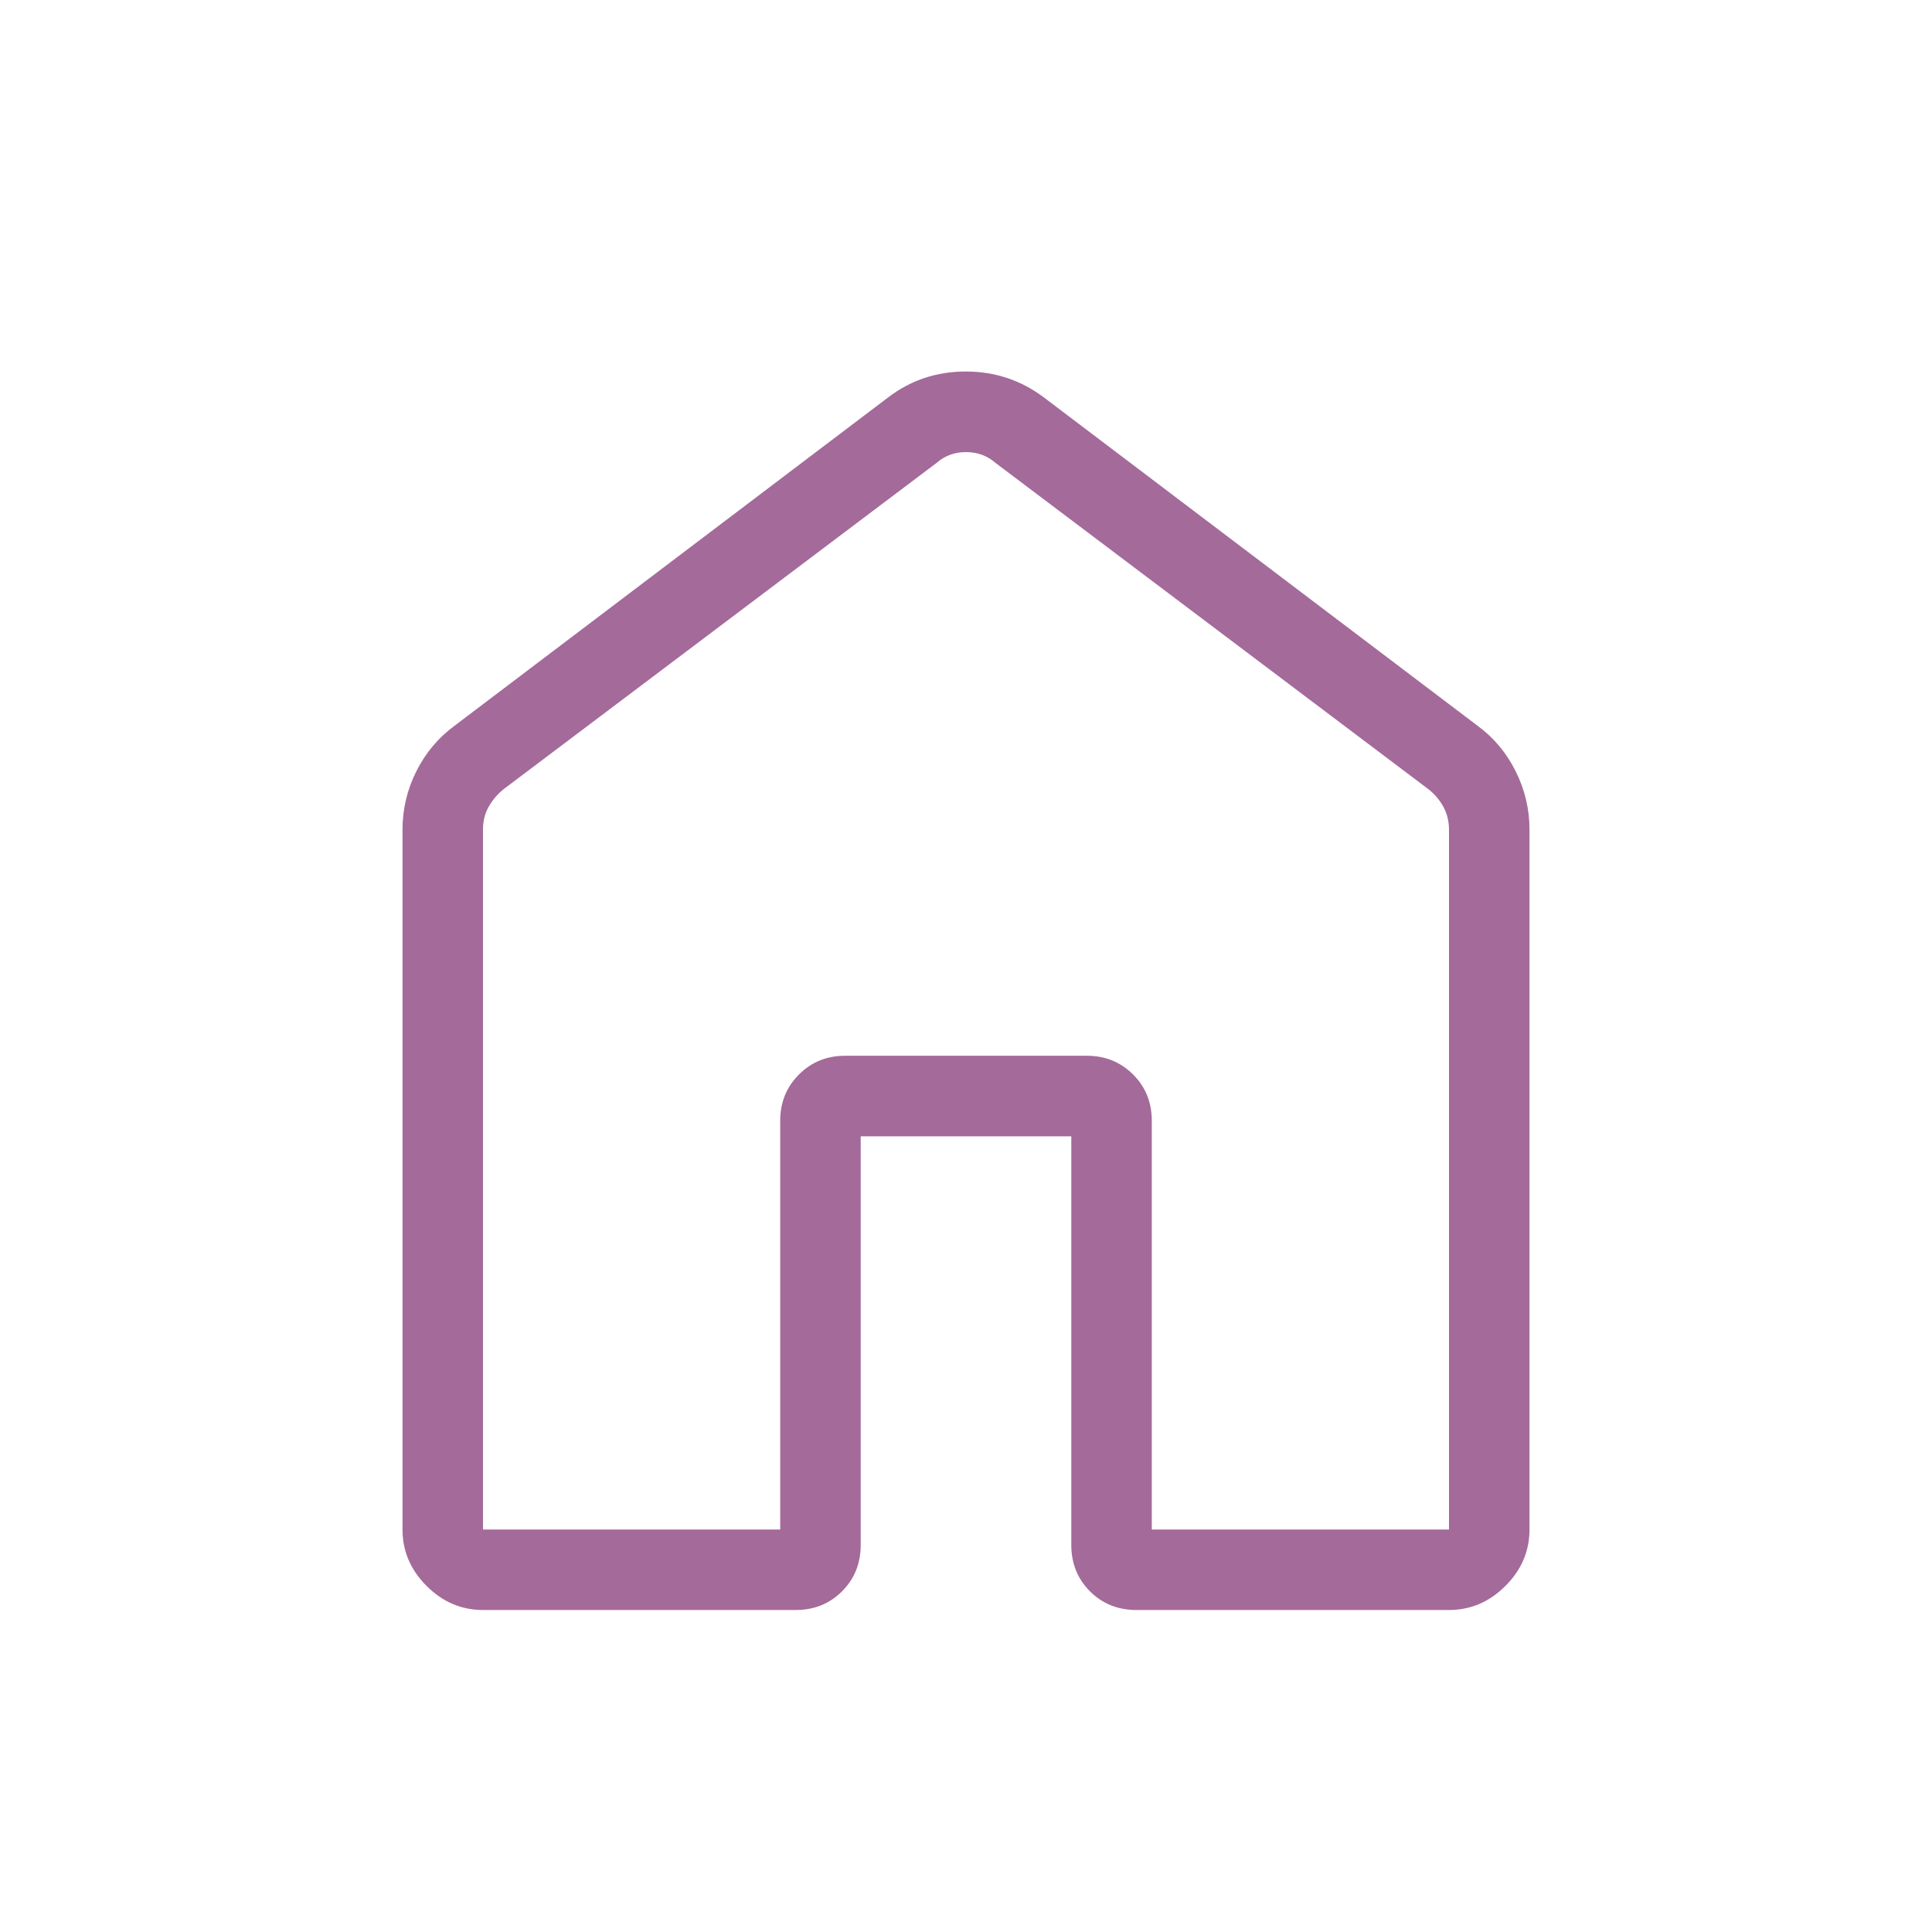
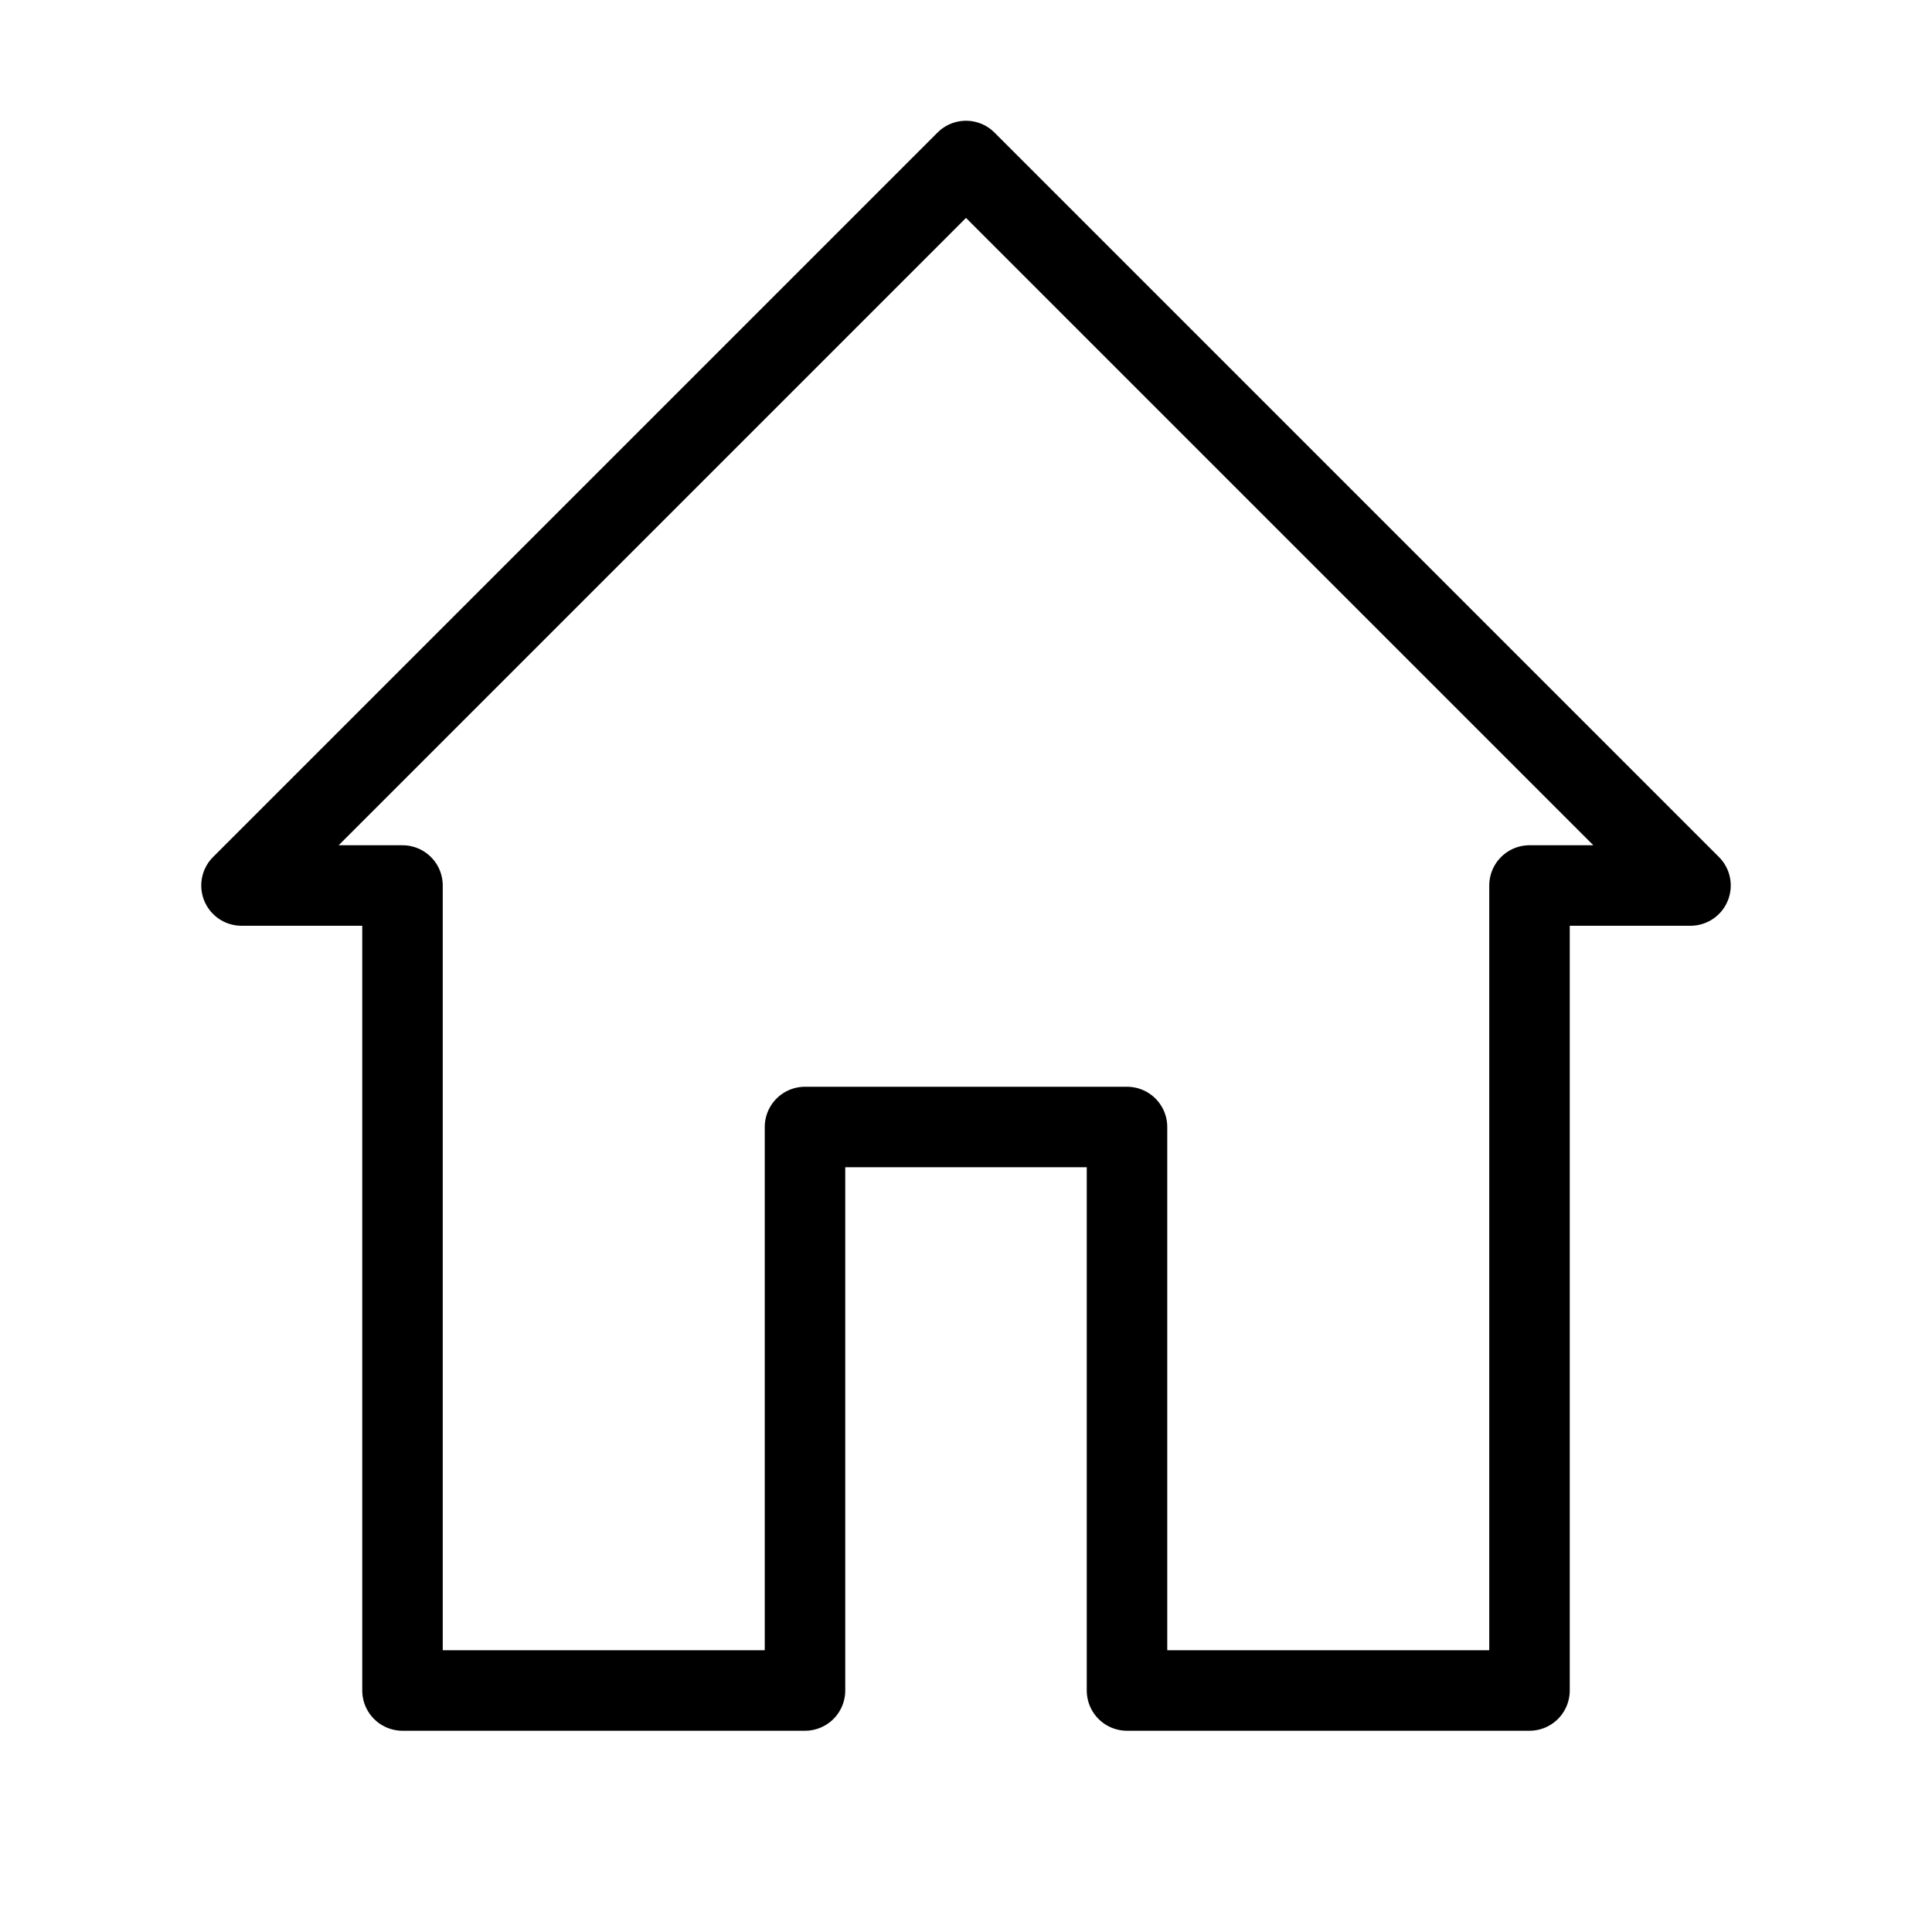
- <svg xmlns="http://www.w3.org/2000/svg" width="24" height="24" viewBox="0 0 24 24">
-   <path fill="#a46a9a" d="M6 19h3.692v-5.077q0-.343.233-.575q.232-.233.575-.233h3q.343 0 .576.233q.232.232.232.575V19H18v-8.692q0-.154-.067-.28t-.183-.22L12.366 5.75q-.154-.134-.366-.134t-.365.134L6.25 9.808q-.115.096-.183.22t-.067.28zm-1 0v-8.692q0-.384.172-.727t.474-.565l5.385-4.078q.423-.323.966-.323t.972.323l5.385 4.077q.303.222.474.566q.172.343.172.727V19q0 .402-.299.701T18 20h-3.884q-.344 0-.576-.232q-.232-.233-.232-.576v-5.076h-2.616v5.076q0 .344-.232.576T9.885 20H6q-.402 0-.701-.299T5 19m7-6.711" />
+ <svg xmlns="http://www.w3.org/2000/svg" data-icon-name="home-alt-3" data-style="line" icon_origin_id="20487" viewBox="0 0 24 24" id="home-alt-3" class="icon line" width="48" height="48">
+   <polygon style="fill: none; stroke: rgb(0, 0, 0); stroke-linecap: round; stroke-linejoin: round; stroke-width: 1;" points="19 11 19 21 14 21 14 14 10 14 10 21 5 21 5 11 3 11 12 2 21 11 19 11" id="primary" />
</svg>
